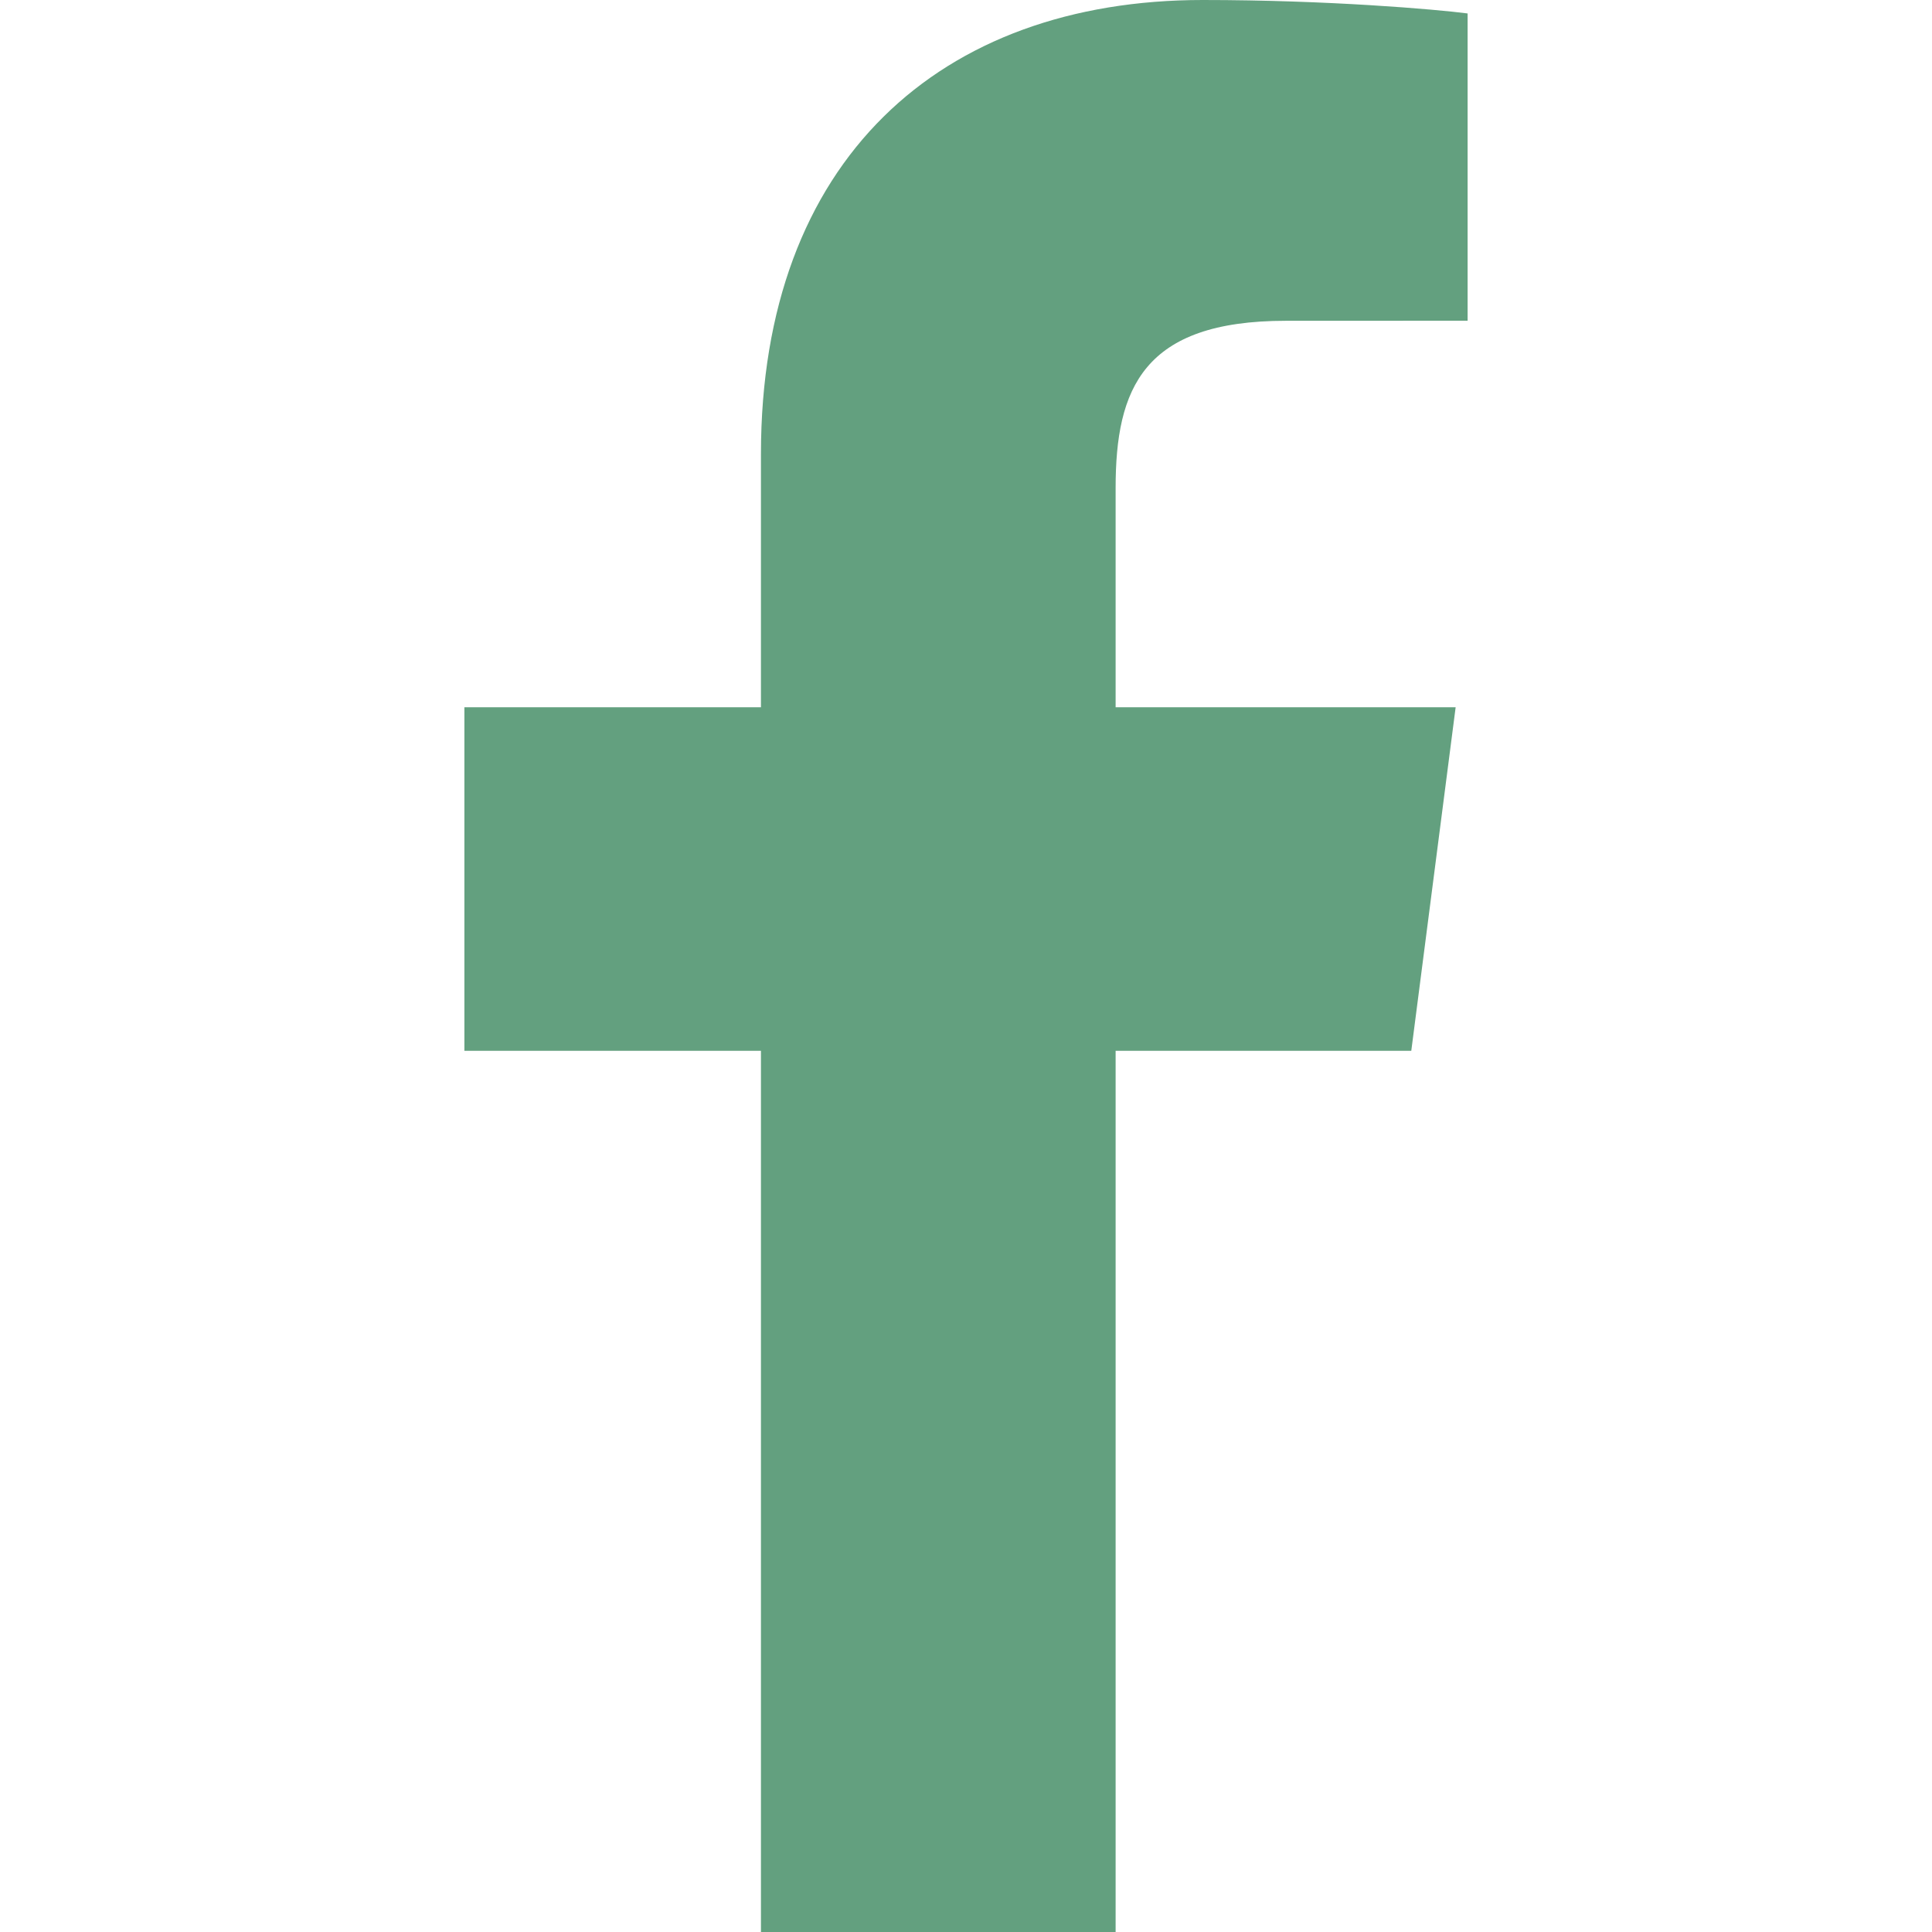
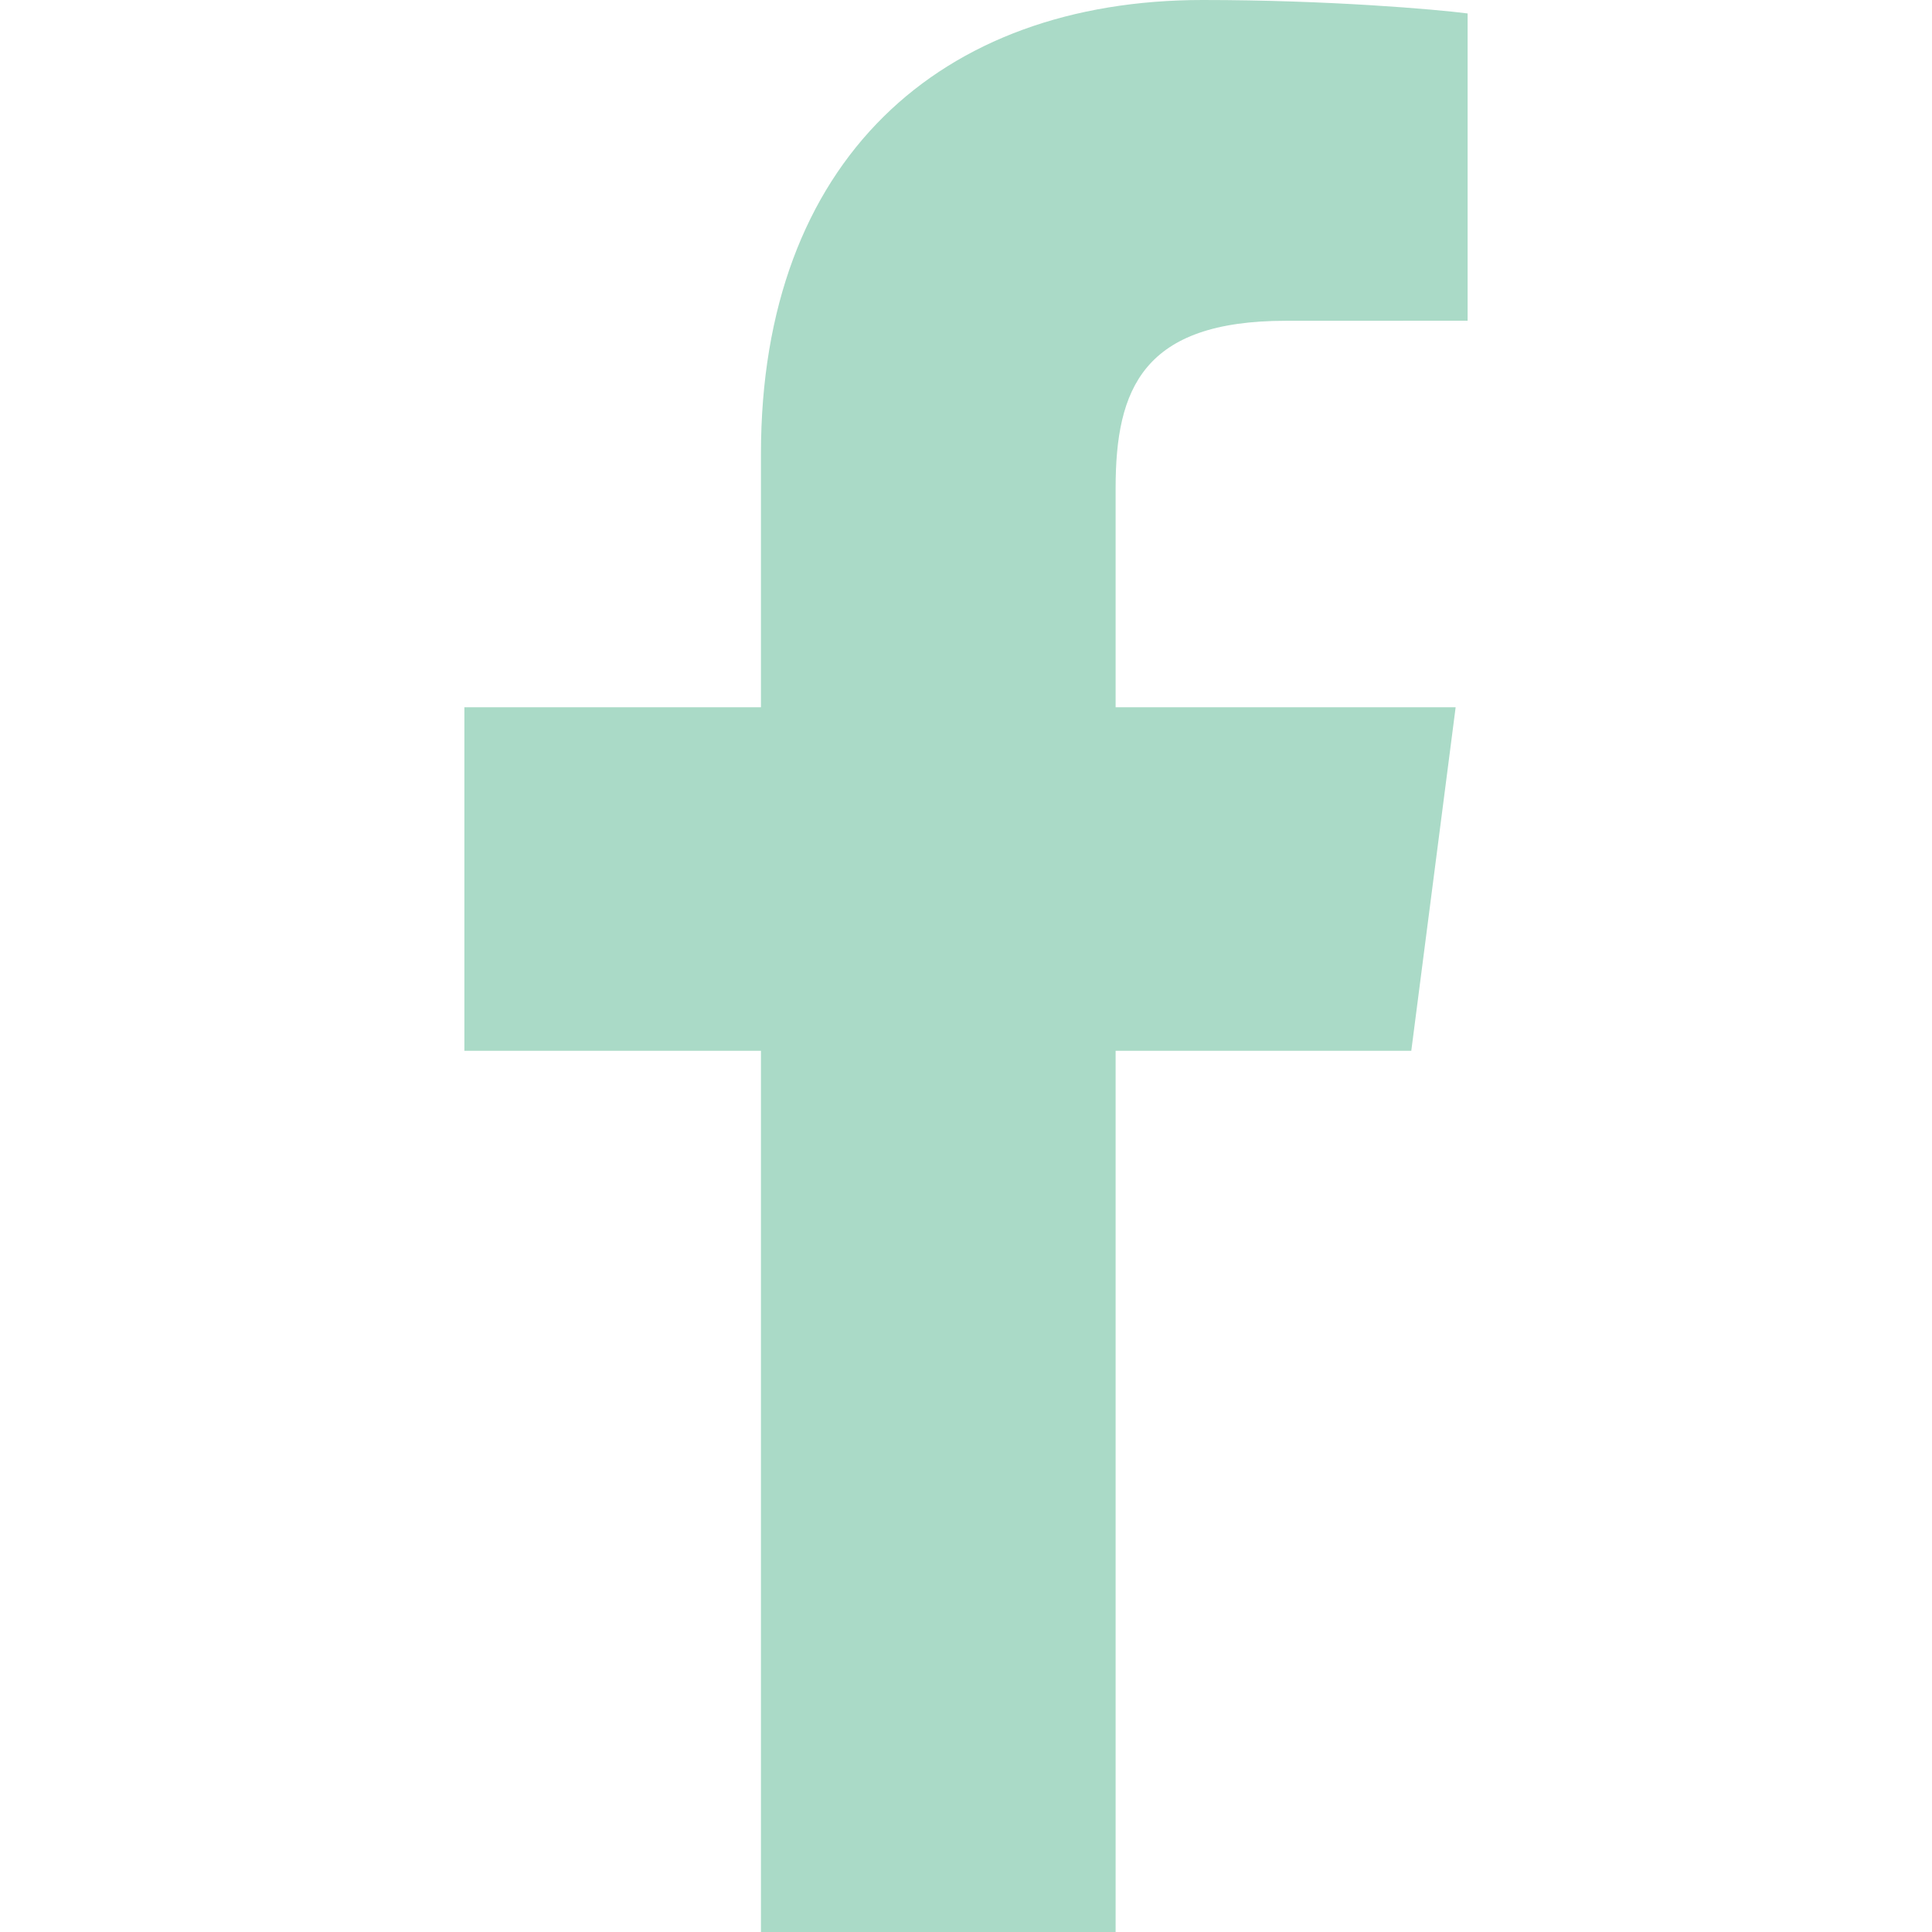
<svg xmlns="http://www.w3.org/2000/svg" version="1.1" width="512" height="512" x="0" y="0" viewBox="0 0 155.139 155.139" style="enable-background:new 0 0 512 512" xml:space="preserve" class="">
  <g>
    <g>
-       <path id="f_1_" style="" d="M89.584,155.139V84.378h23.742l3.562-27.585H89.584V39.184   c0-7.984,2.208-13.425,13.67-13.425l14.595-0.006V1.08C115.325,0.752,106.661,0,96.577,0C75.52,0,61.104,12.853,61.104,36.452   v20.341H37.29v27.585h23.814v70.761H89.584z" fill="#63a07f" data-original="#010002" class="" />
+       <path id="f_1_" style="" d="M89.584,155.139V84.378h23.742l3.562-27.585H89.584V39.184   c0-7.984,2.208-13.425,13.67-13.425l14.595-0.006V1.08C115.325,0.752,106.661,0,96.577,0C75.52,0,61.104,12.853,61.104,36.452   v20.341H37.29v27.585h23.814v70.761H89.584z" fill="#aadac7" data-original="#010002" class="" />
    </g>
    <g>
</g>
    <g>
</g>
    <g>
</g>
    <g>
</g>
    <g>
</g>
    <g>
</g>
    <g>
</g>
    <g>
</g>
    <g>
</g>
    <g>
</g>
    <g>
</g>
    <g>
</g>
    <g>
</g>
    <g>
</g>
    <g>
</g>
  </g>
</svg>
